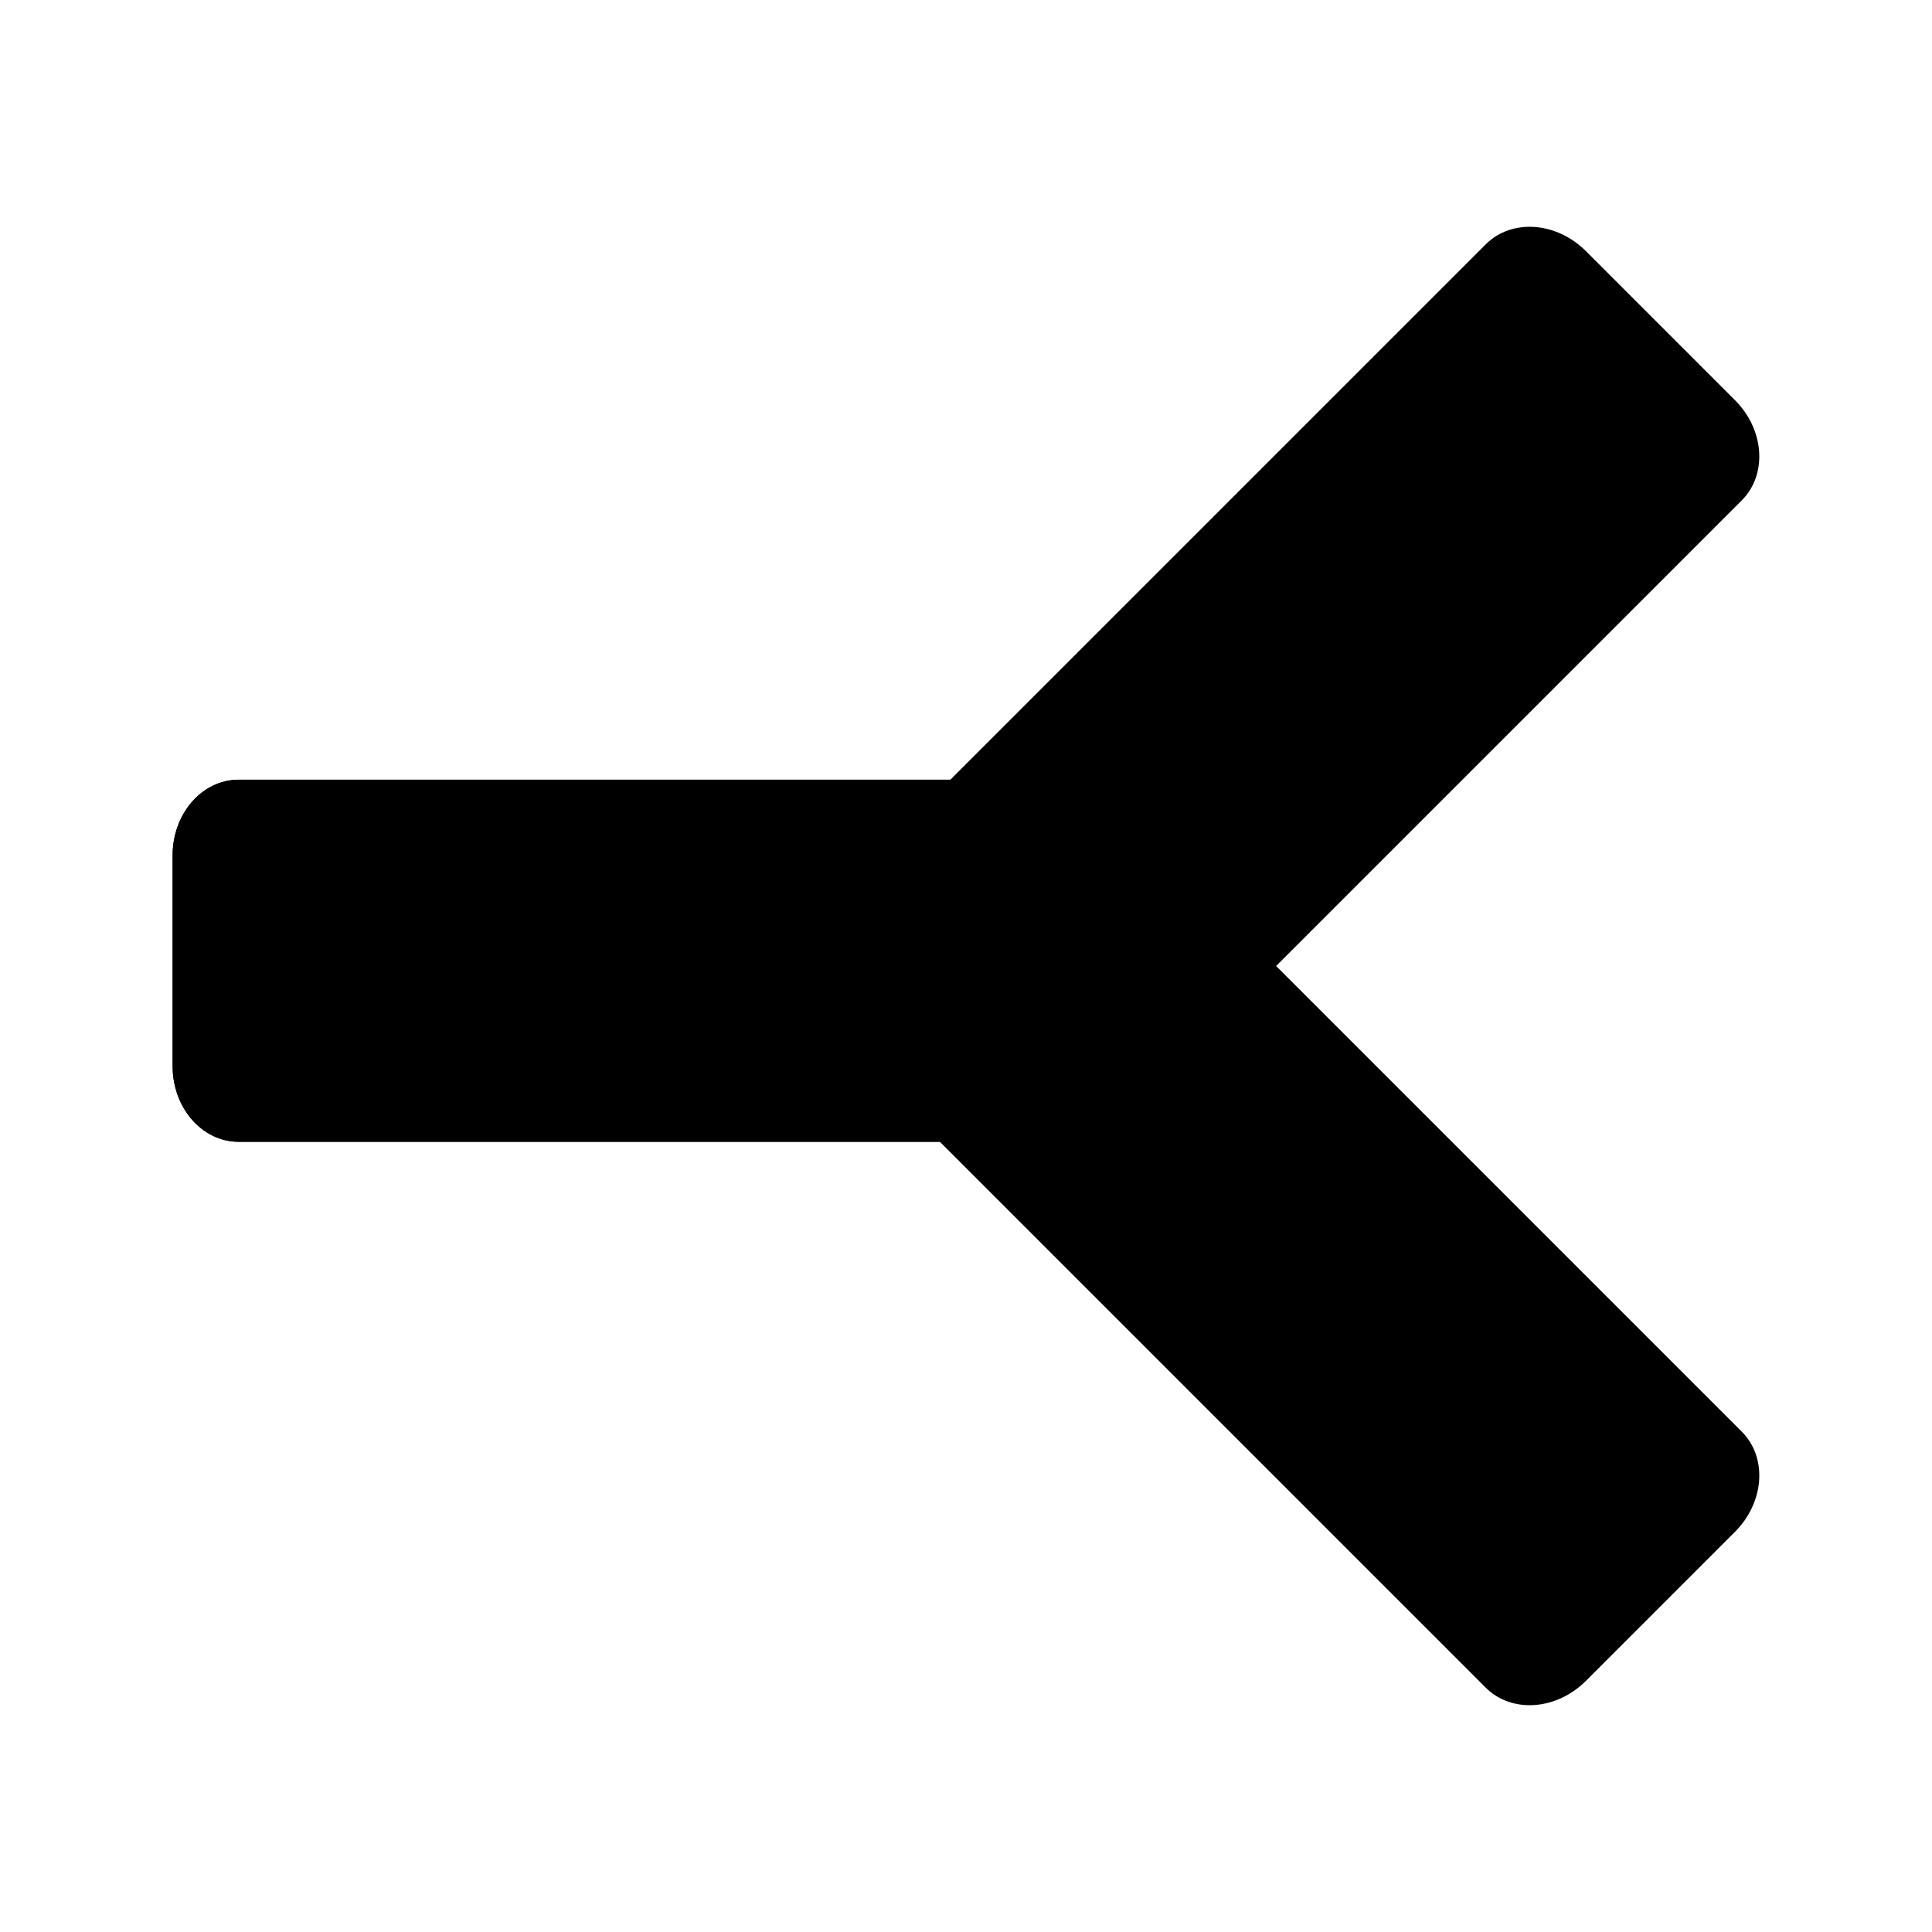
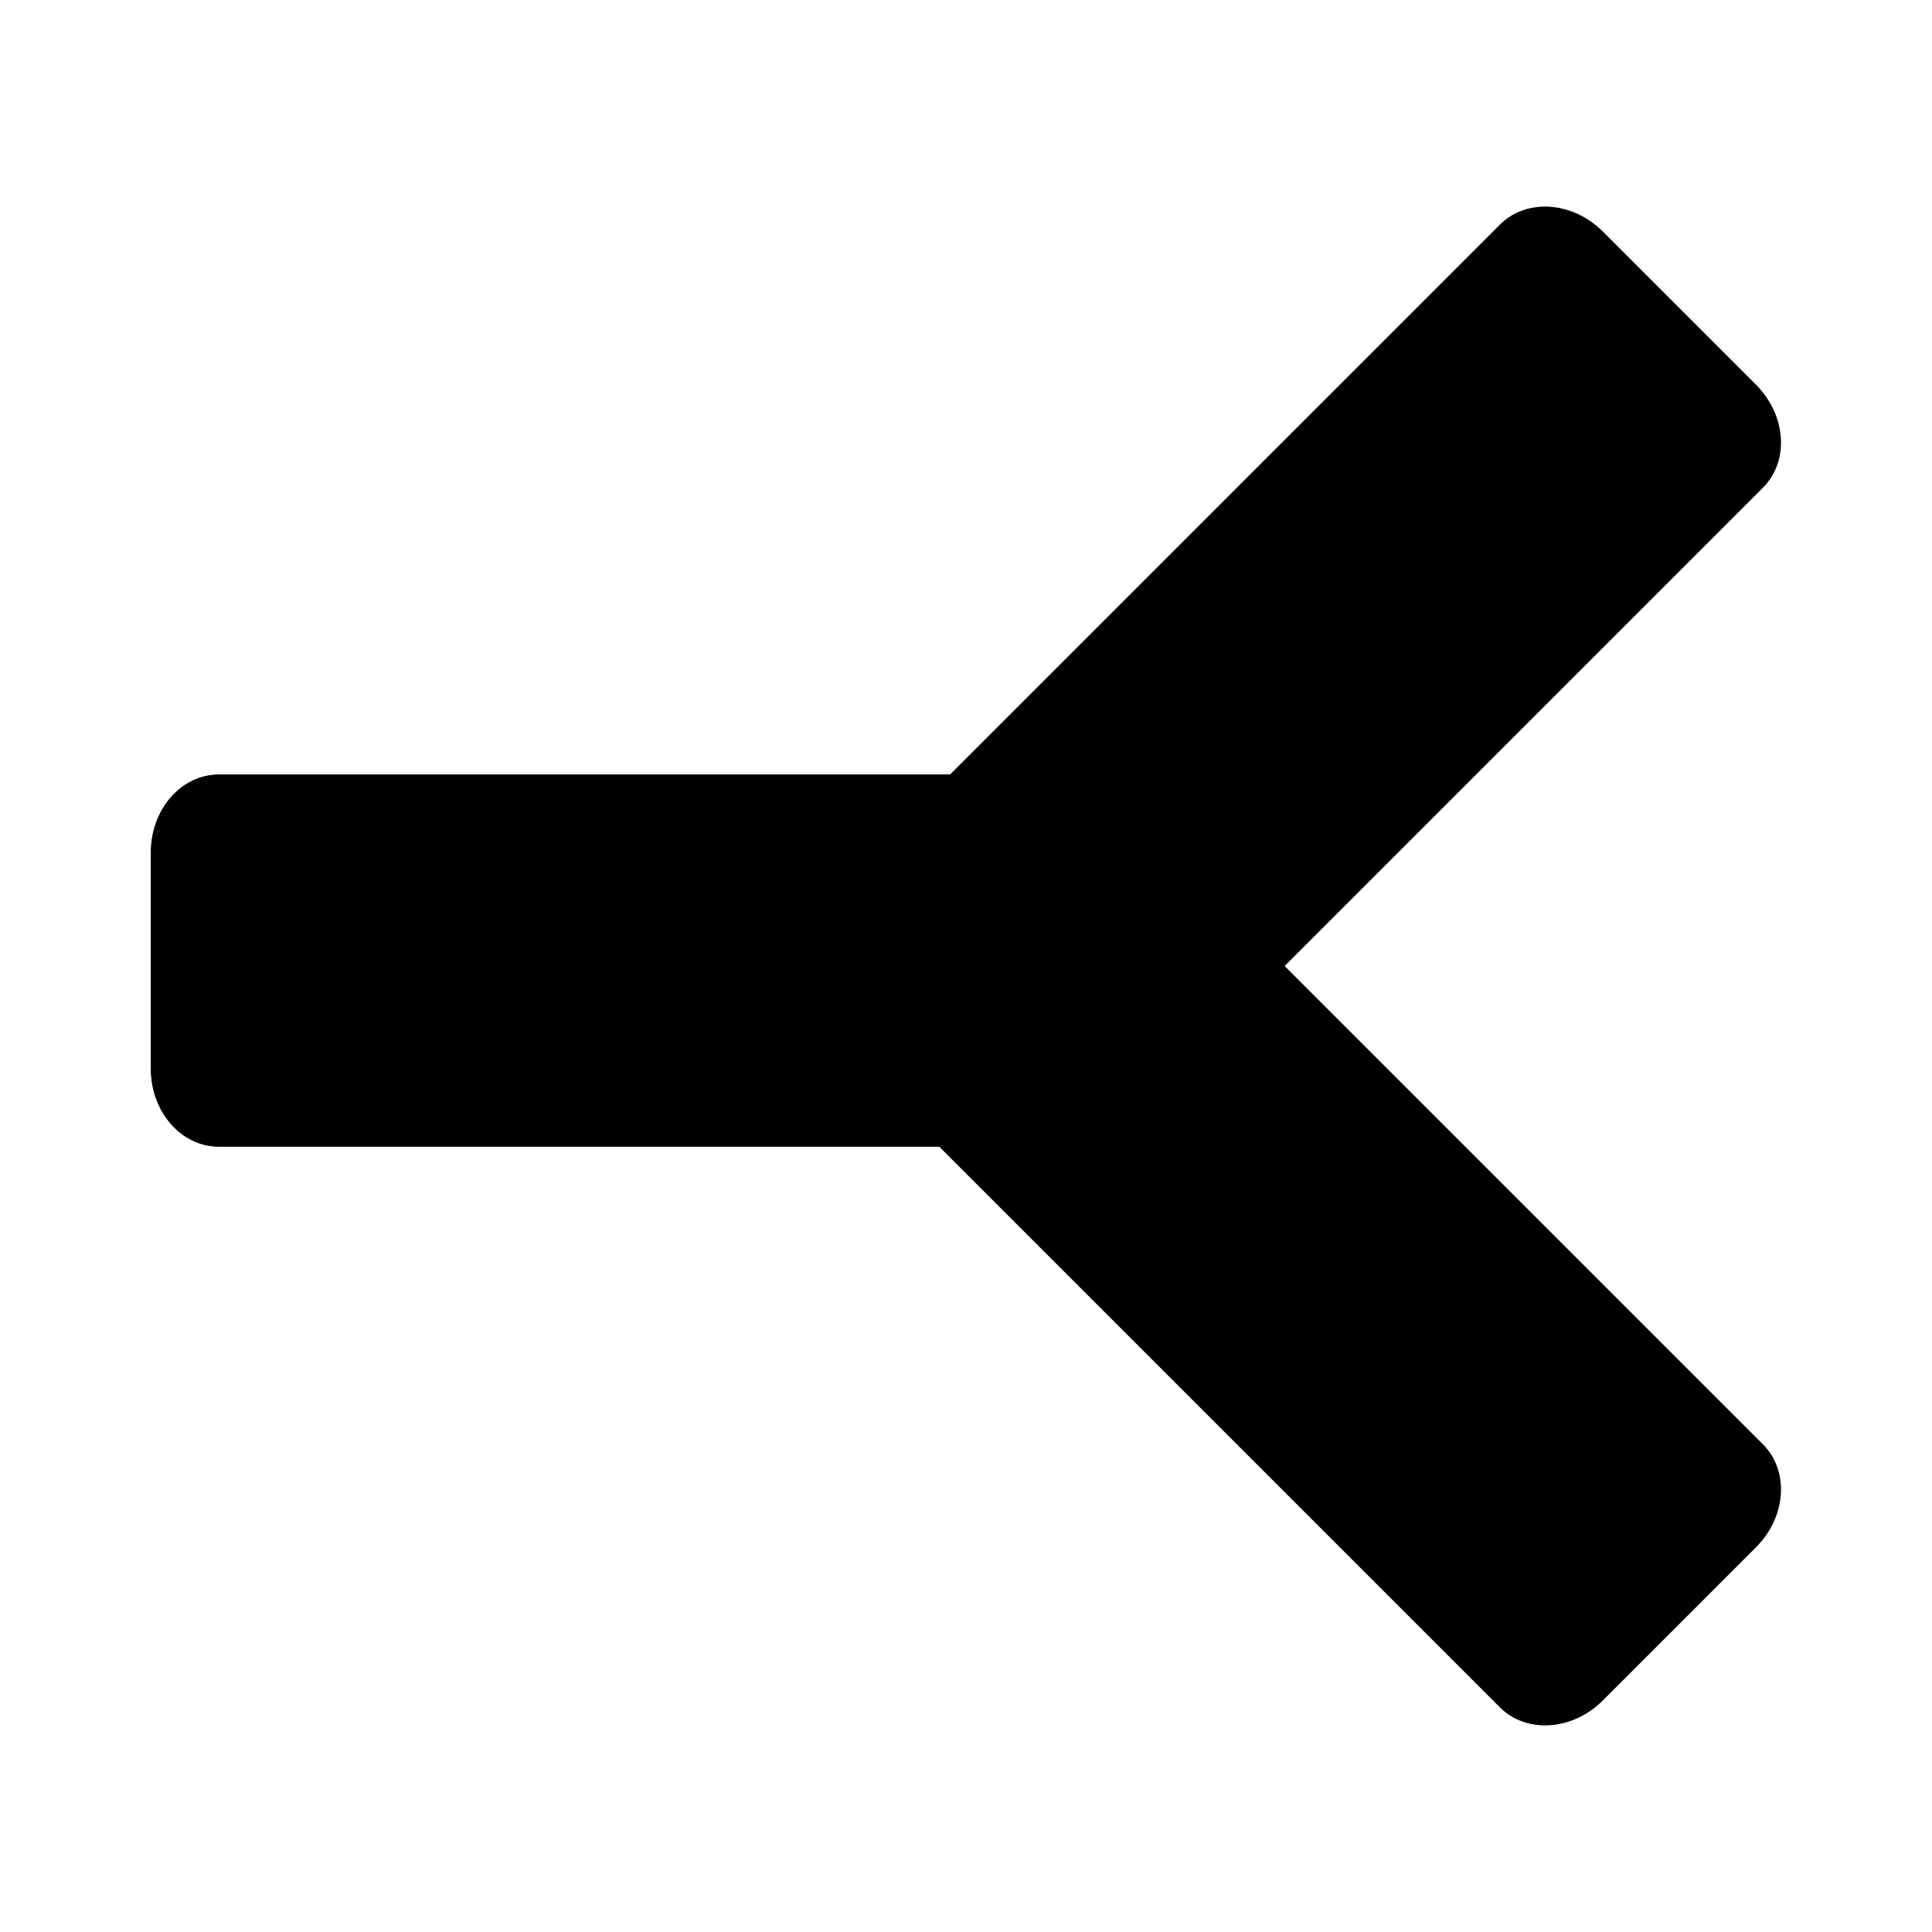
- <svg xmlns="http://www.w3.org/2000/svg" version="1.1" width="48" height="48" id="svg2985">
+ <svg xmlns="http://www.w3.org/2000/svg" version="1.1" width="64" height="64" id="svg2985">
  <defs id="defs2987" />
-   <g id="g945" transform="translate(-1.864559)">
+   <g id="g945" transform="matrix(1.369799,0,0,1.369787,-3.429257,-0.8748836)">
    <g transform="translate(3.4375,-0.1306018)" id="g3796">
      <rect style="color:#000000;display:inline;overflow:visible;visibility:visible;fill:#000000;fill-opacity:1;fill-rule:nonzero;stroke:#000000;stroke-width:0.282;stroke-linecap:round;stroke-linejoin:miter;stroke-miterlimit:4;stroke-dasharray:none;stroke-dashoffset:0;stroke-opacity:1;marker:none;enable-background:accumulate" id="rect3763" y="19.643" x="2.857" ry="1.738" rx="1.5" height="8.714" width="24.143" />
      <rect style="color:#000000;display:inline;overflow:visible;visibility:visible;fill:#000000;fill-opacity:1;fill-rule:nonzero;stroke:#000000;stroke-width:0.282;stroke-linecap:round;stroke-linejoin:miter;stroke-miterlimit:4;stroke-dasharray:none;stroke-dashoffset:0;stroke-opacity:1;marker:none;enable-background:accumulate" id="rect3799" y="19.643" x="2.857" ry="1.738" rx="1.5" height="8.714" width="24.143" />
    </g>
    <rect style="color:#000000;display:inline;overflow:visible;visibility:visible;fill:#000000;fill-opacity:1;fill-rule:nonzero;stroke:#000000;stroke-width:0.282;stroke-linecap:round;stroke-linejoin:miter;stroke-miterlimit:4;stroke-dasharray:none;stroke-dashoffset:0;stroke-opacity:1;marker:none;enable-background:accumulate" id="rect3773" transform="matrix(-0.7071068,0.7071068,0.7071068,0.7071068,0,0)" y="31.853" x="-24.627" ry="1.738" rx="1.5" height="8.714" width="24.143" />
    <rect style="color:#000000;display:inline;overflow:visible;visibility:visible;fill:#000000;fill-opacity:1;fill-rule:nonzero;stroke:#000000;stroke-width:0.282;stroke-linecap:round;stroke-linejoin:miter;stroke-miterlimit:4;stroke-dasharray:none;stroke-dashoffset:0;stroke-opacity:1;marker:none;enable-background:accumulate" id="rect3775" transform="rotate(-135)" y="-2.088" x="-58.568" ry="1.738" rx="1.5" height="8.714" width="24.143" />
    <path style="color:#000000;display:inline;overflow:visible;visibility:visible;fill:#000000;stroke:#000000;stroke-width:0.282;stroke-linecap:butt;stroke-linejoin:miter;stroke-miterlimit:4;stroke-dasharray:none;stroke-dashoffset:0;stroke-opacity:1;marker:none;enable-background:accumulate" id="path3792" d="m 30.55,20.794 2.875,3.071 -3.036,3.304" />
  </g>
</svg>
